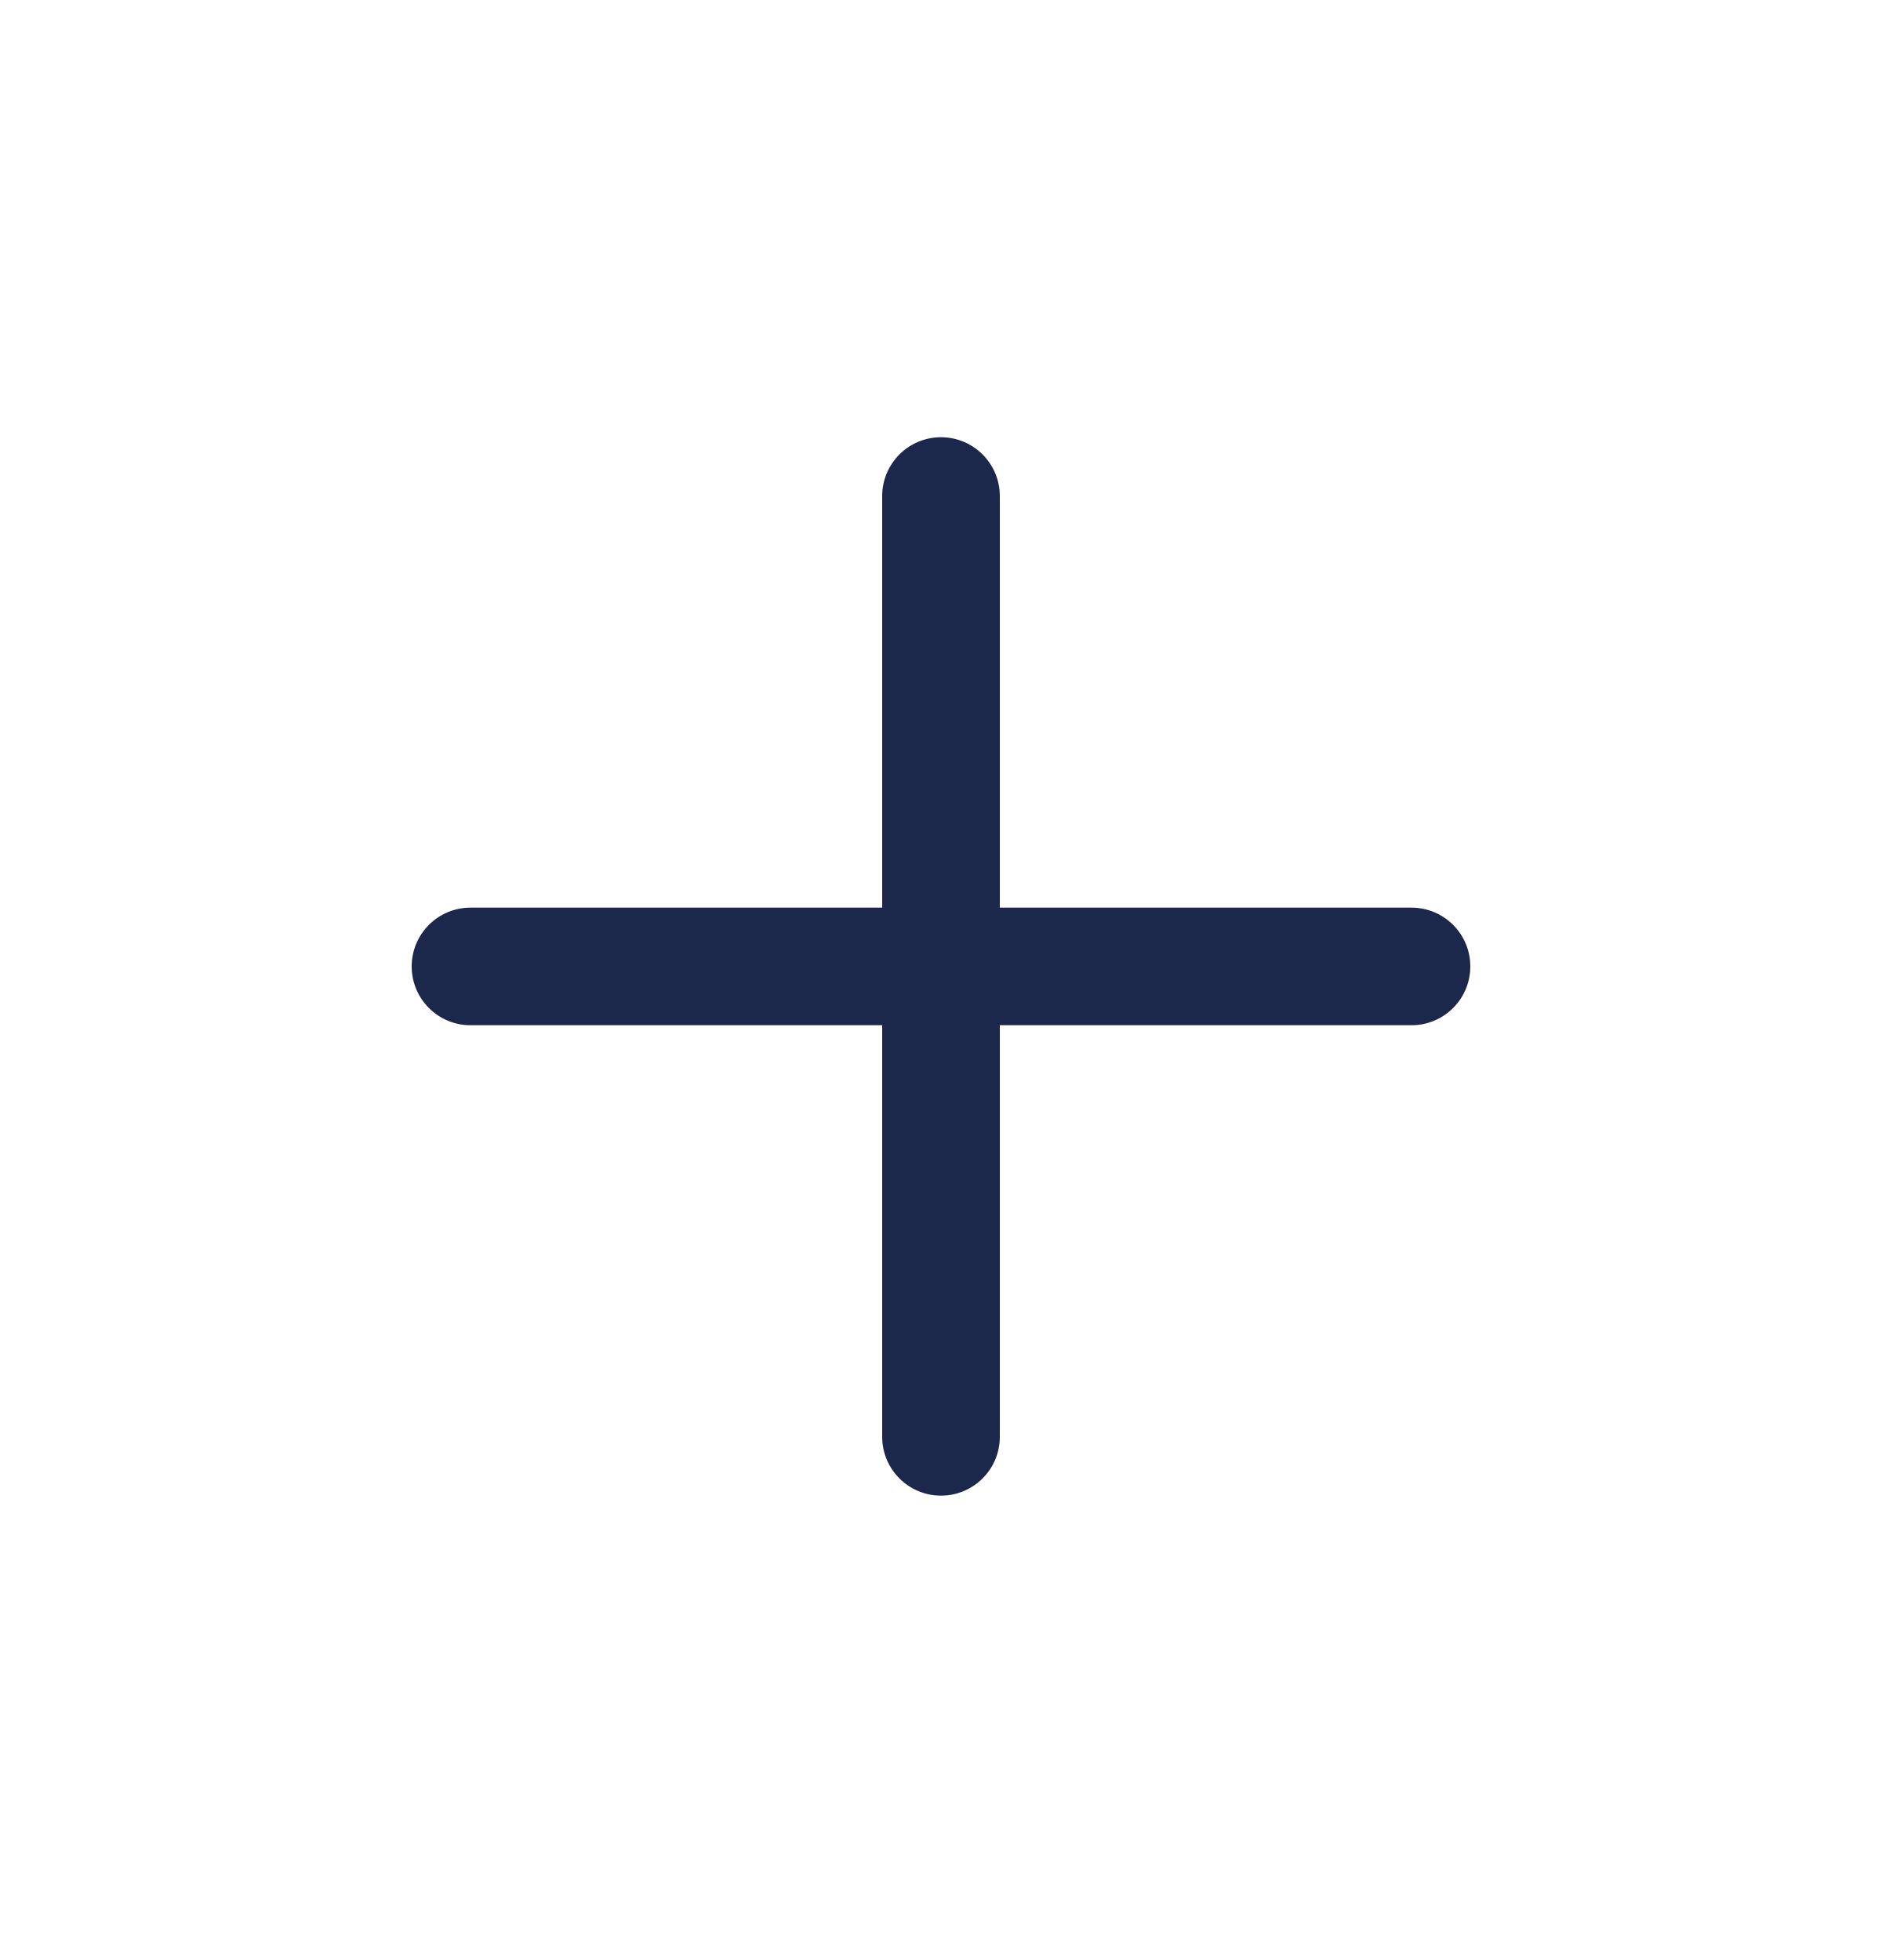
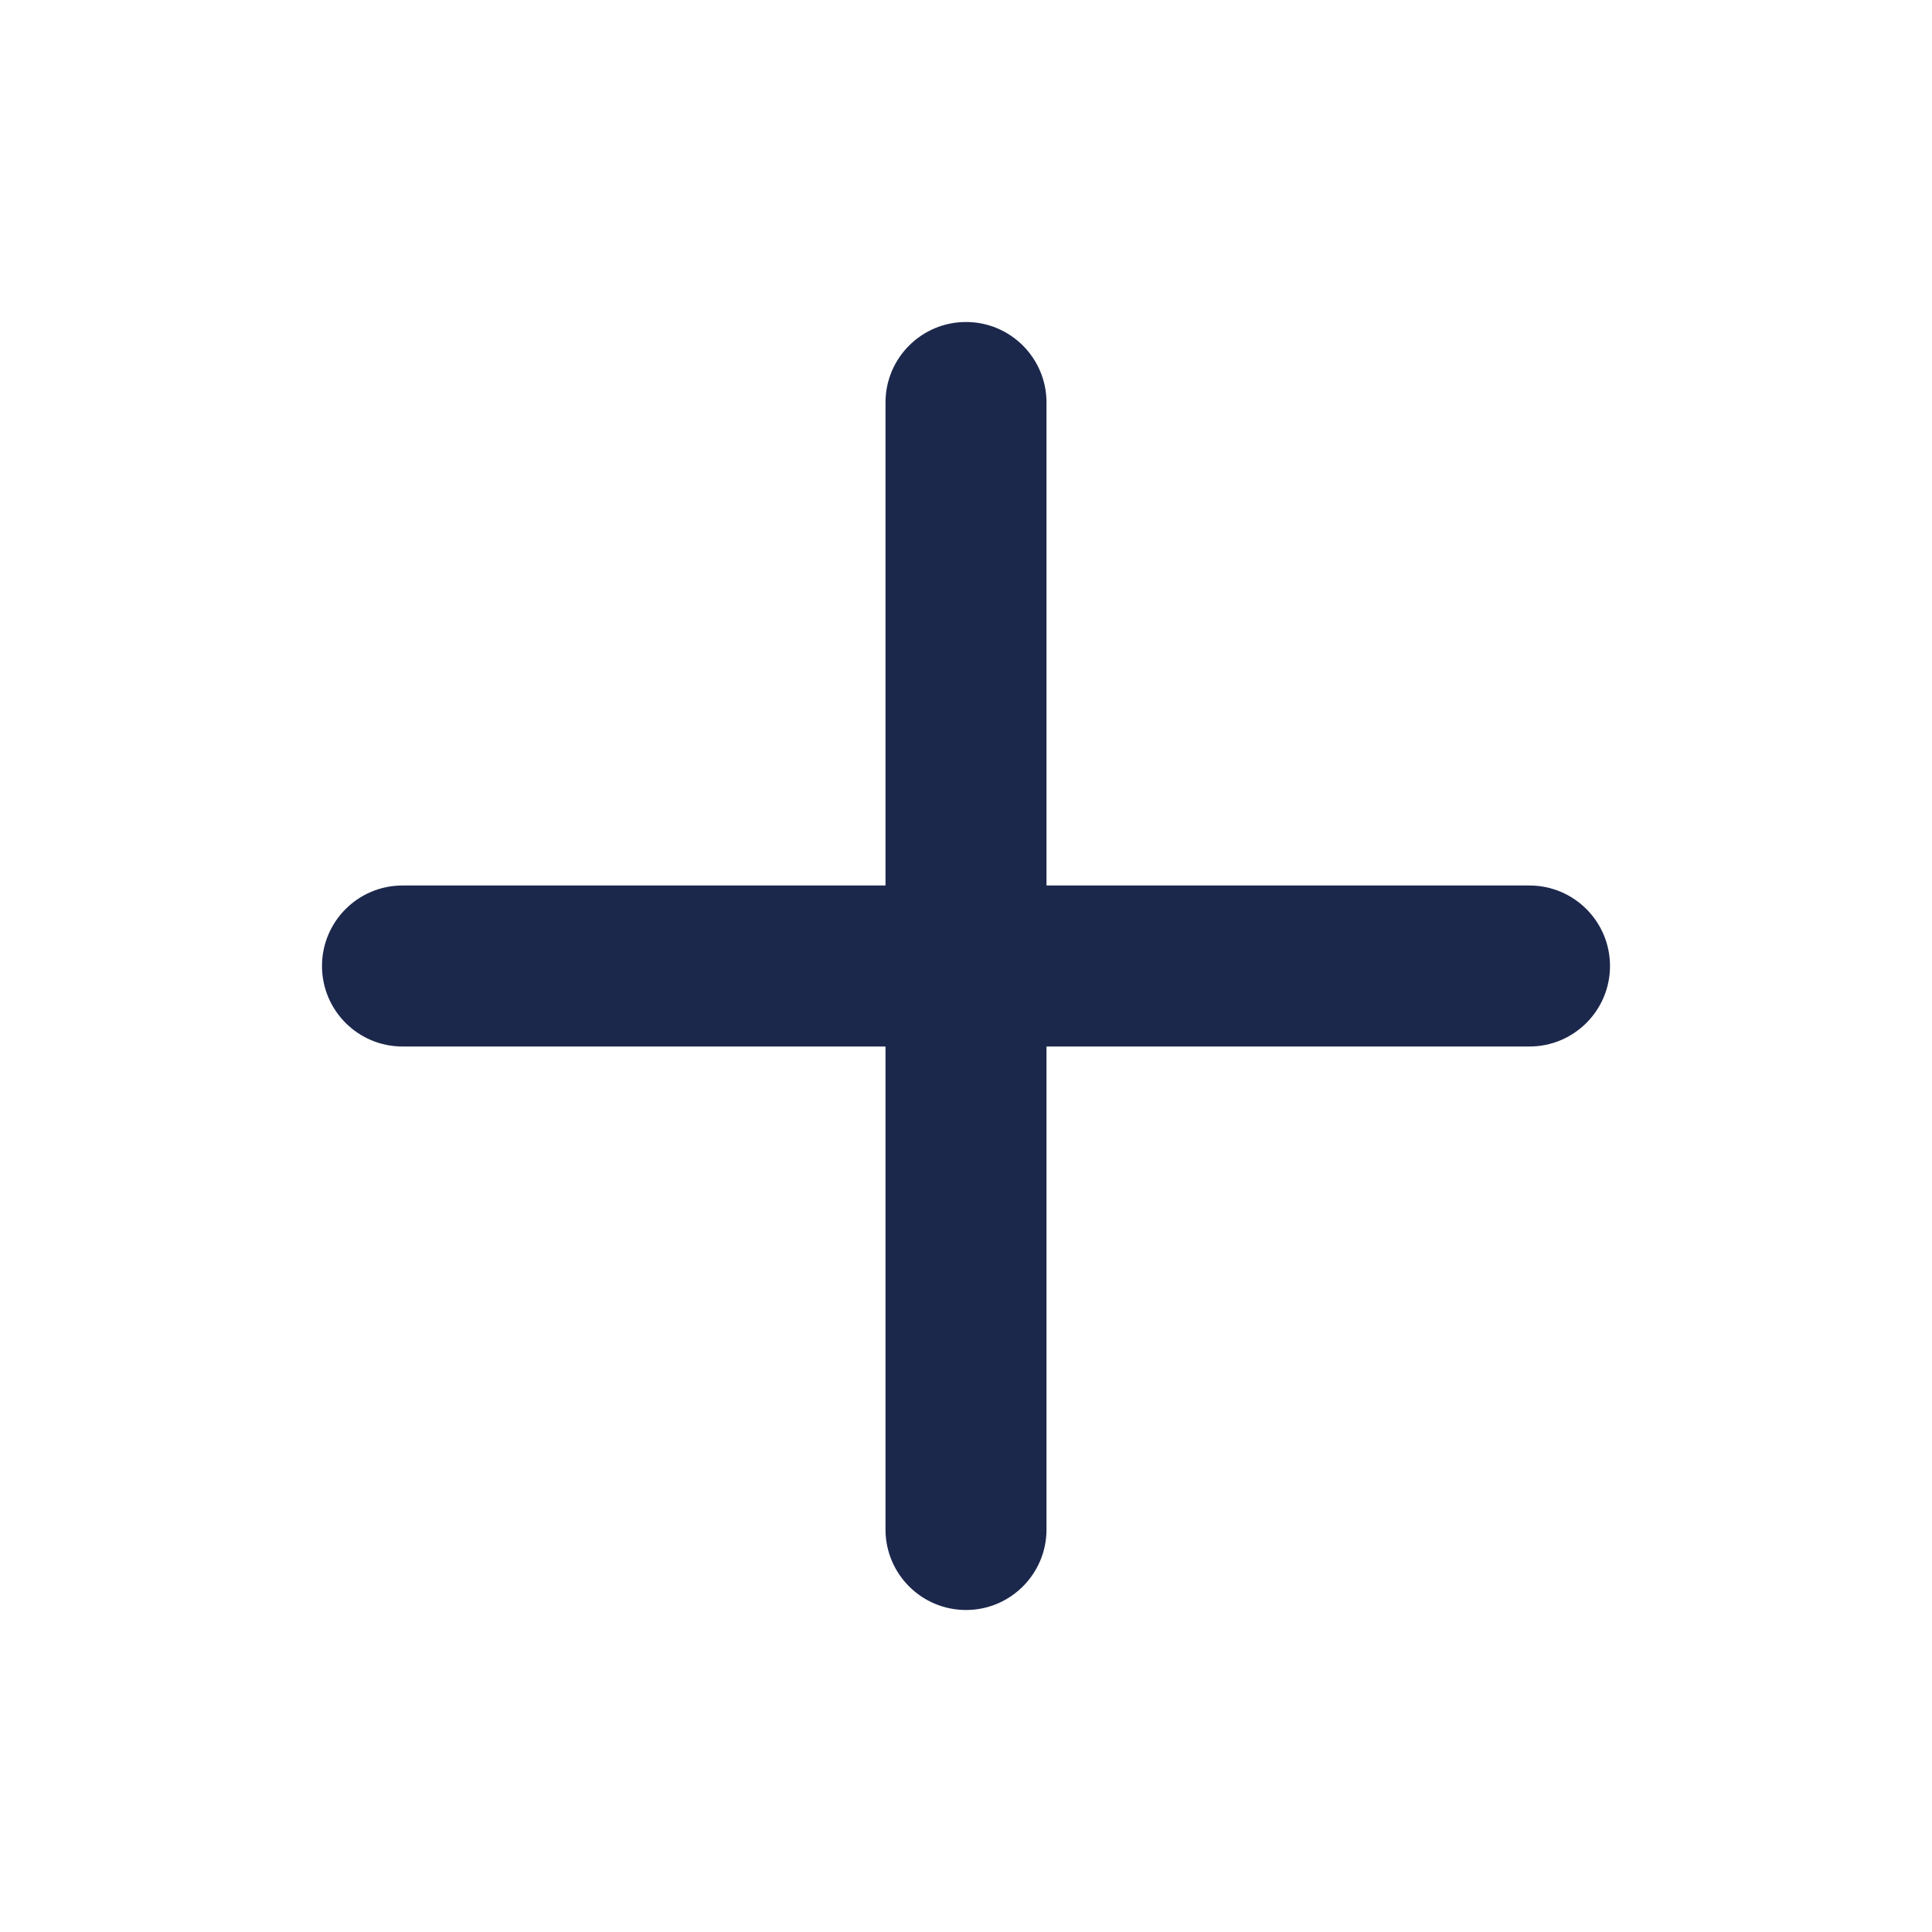
- <svg xmlns="http://www.w3.org/2000/svg" width="24" height="25" viewBox="0 0 24 25" fill="none">
-   <path fill-rule="evenodd" clip-rule="evenodd" d="M12.75 6.327a.75.75 0 0 0-1.5 0v5.25H6a.75.75 0 1 0 0 1.5h5.25v5.25a.75.75 0 0 0 1.5 0v-5.25H18a.75.75 0 0 0 0-1.5h-5.25v-5.25z" fill="#1C274C" />
+ <svg xmlns="http://www.w3.org/2000/svg" width="24" height="24" viewBox="0 0 24 24" fill="none">
+   <path d="M12 4C12.552 4 13 4.448 13 5V11H19C19.552 11 20 11.448 20 12C20 12.552 19.552 13 19 13H13V19C13 19.552 12.552 20 12 20C11.448 20 11 19.552 11 19V13H5C4.448 13 4 12.552 4 12C4 11.448 4.448 11 5 11H11V5C11 4.448 11.448 4 12 4Z" fill="#1C274C" />
</svg>
